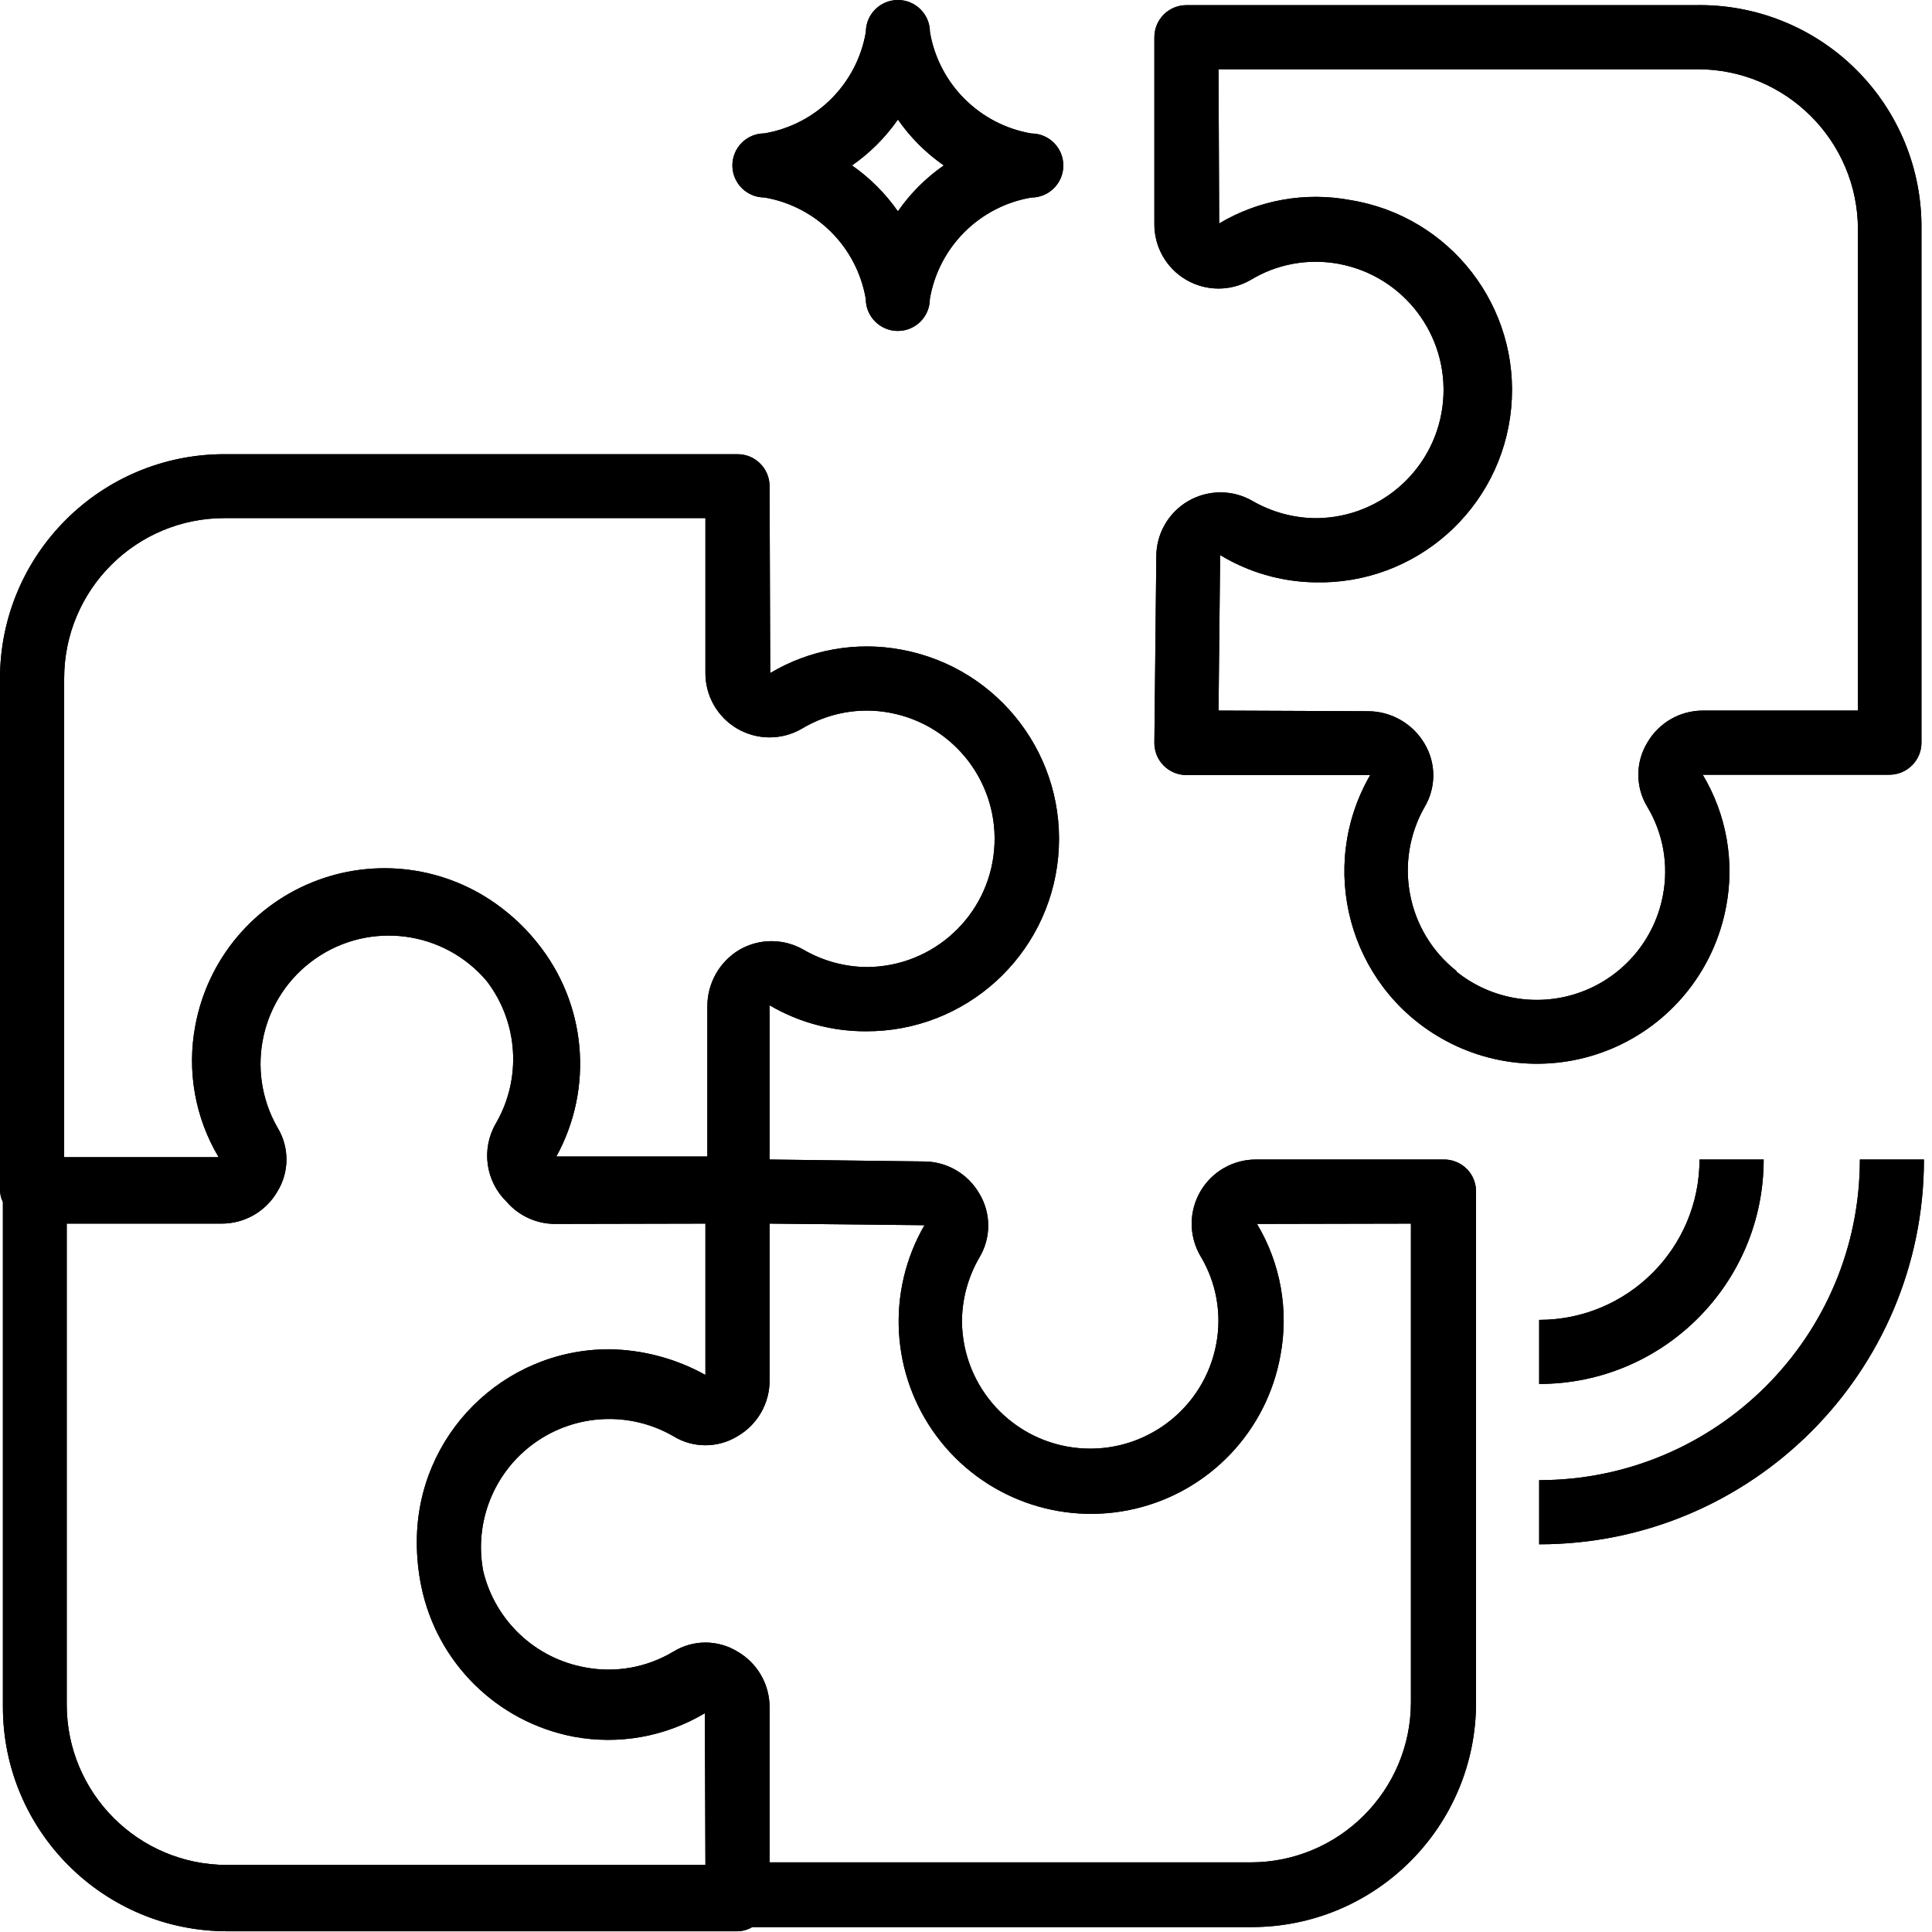
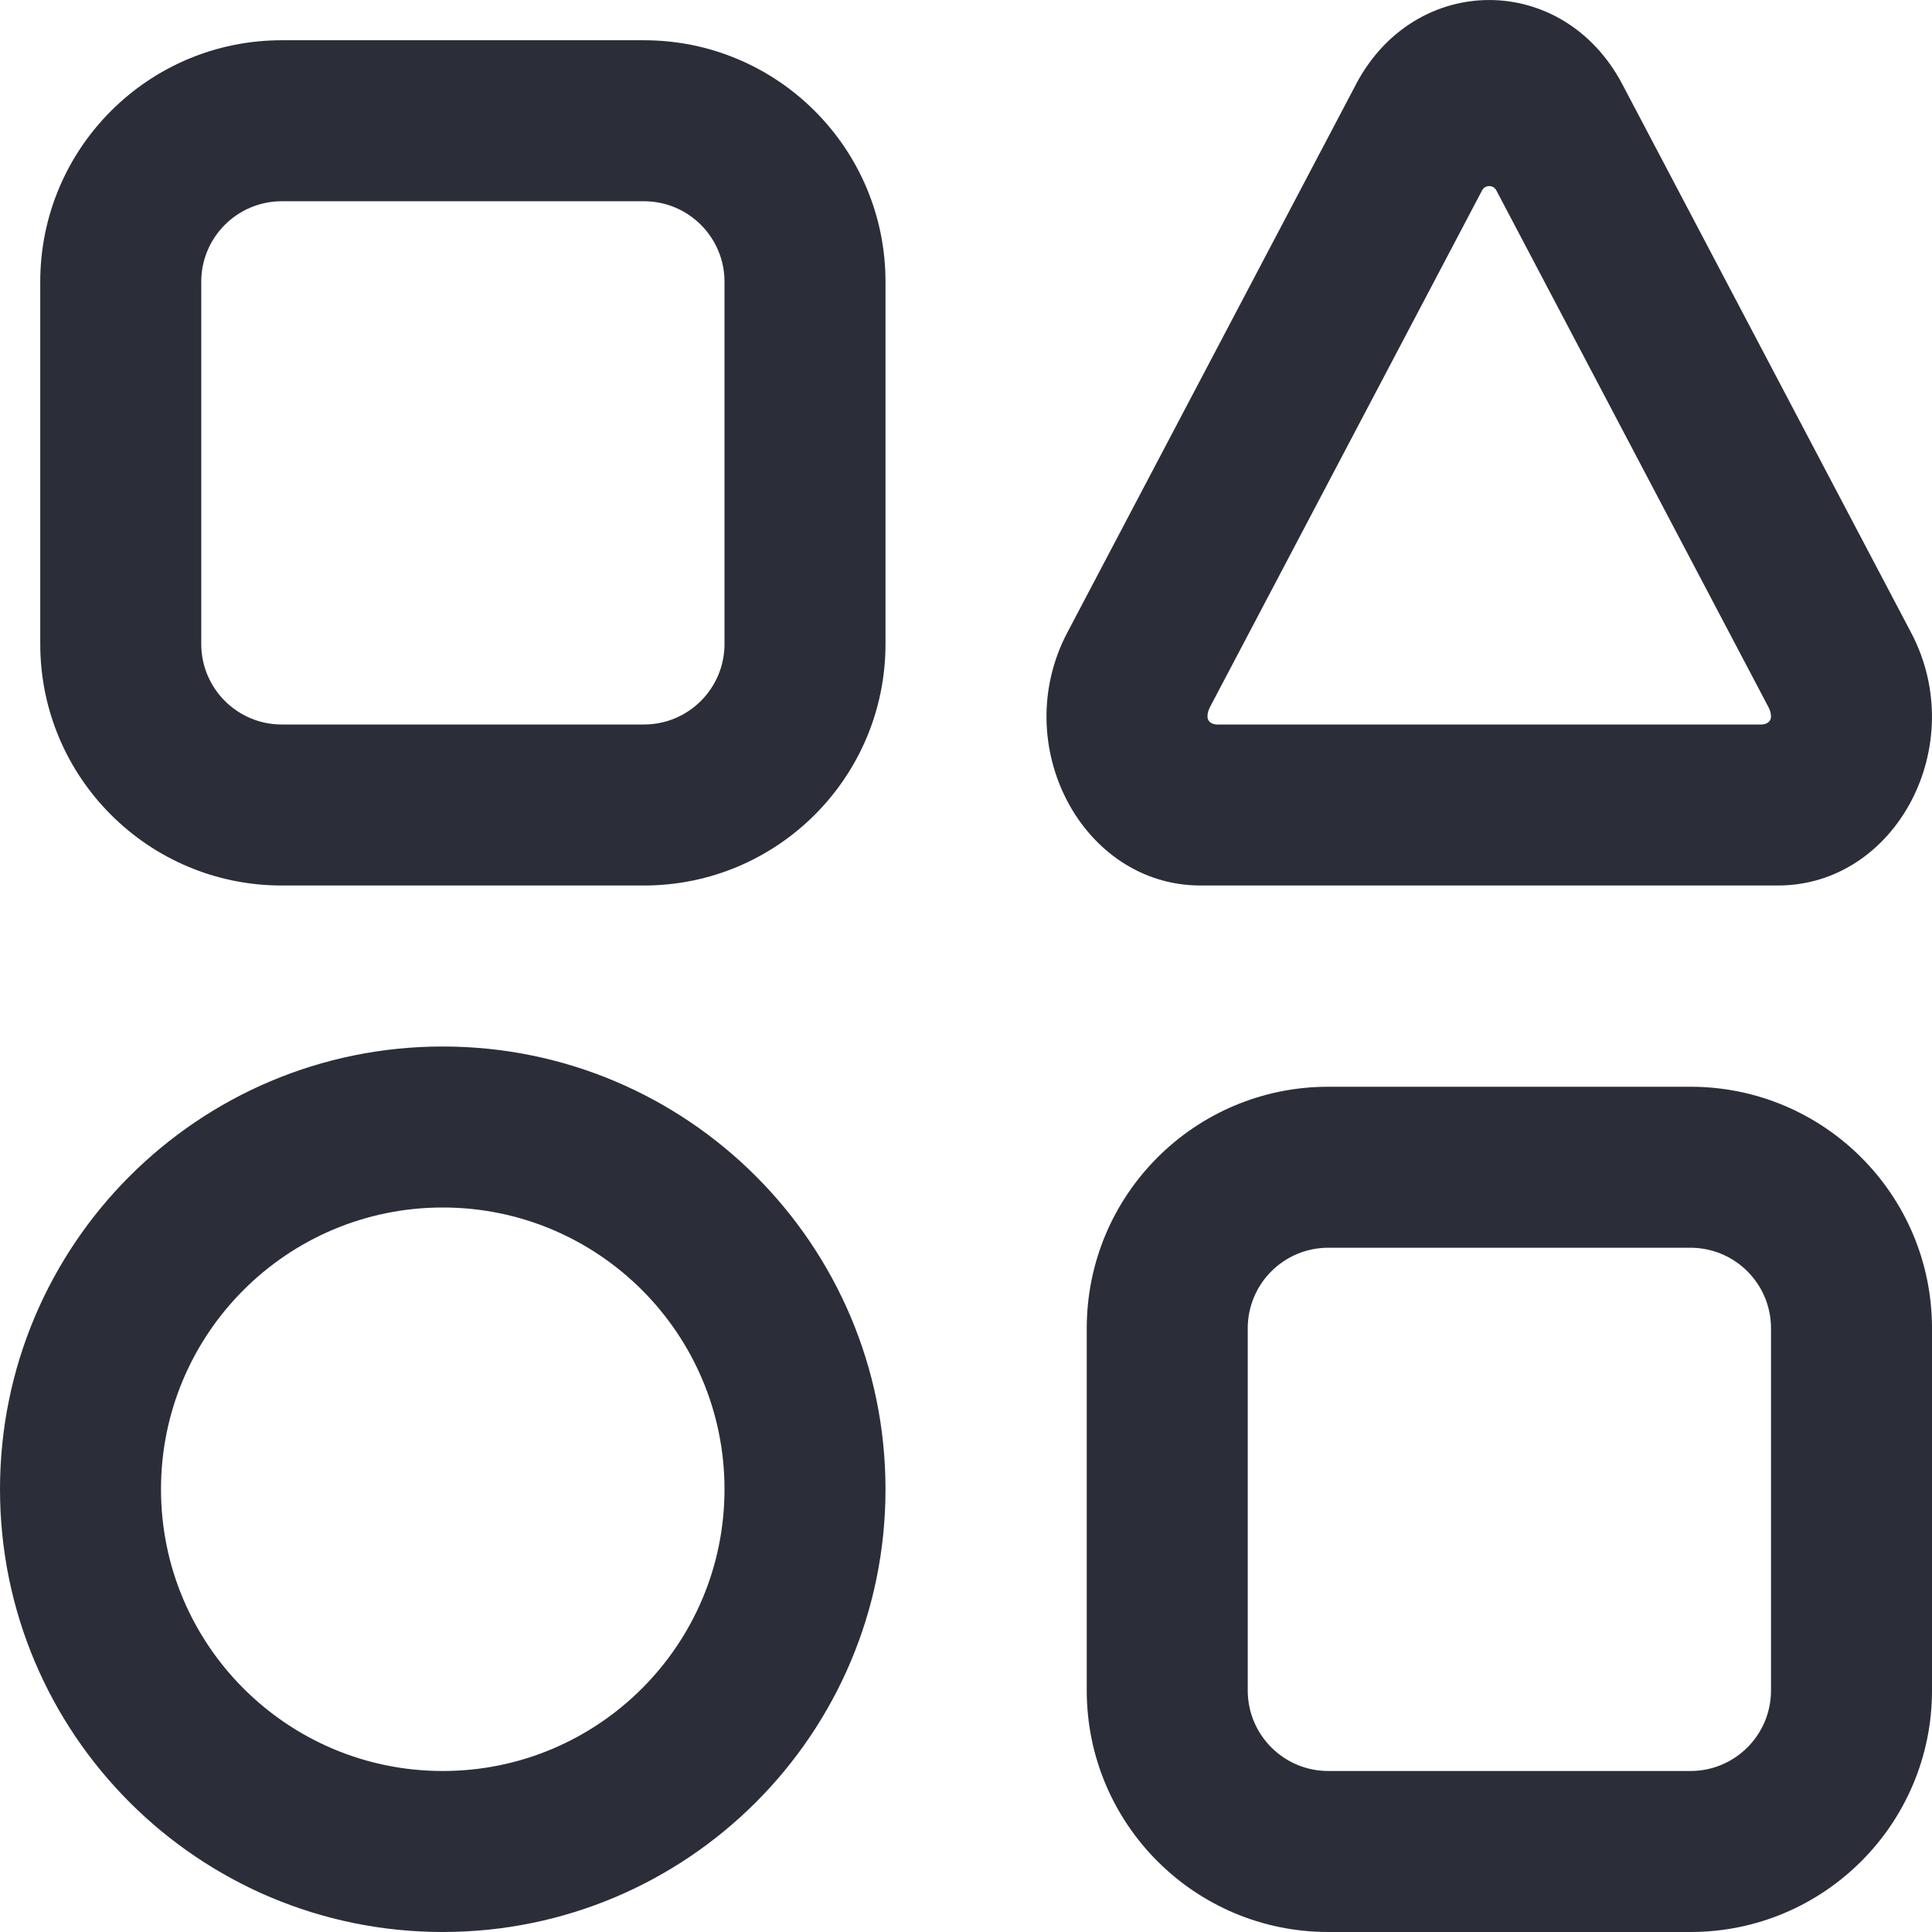
<svg xmlns="http://www.w3.org/2000/svg" fill="none" viewBox="0 0 24 24">
-   <path fill-rule="evenodd" clip-rule="evenodd" d="M11.552.398c.11.644.615 1.149 1.259 1.26a.398.398 0 1 1 0 .796 1.541 1.541 0 0 0-1.26 1.259.398.398 0 0 1-.796 0 1.542 1.542 0 0 0-1.259-1.26.398.398 0 0 1 0-.796 1.542 1.542 0 0 0 1.26-1.259.398.398 0 1 1 .796 0Zm-.968 1.657c.222.155.415.348.57.57.154-.222.347-.415.57-.57a2.278 2.278 0 0 1-.57-.57 2.278 2.278 0 0 1-.57.57ZM21.06.064a2.753 2.753 0 0 1 2.809 2.788v6.374c0 .22-.179.398-.399.398h-2.318c.295.493.399 1.077.29 1.641a2.39 2.39 0 0 1-3.546 1.628 2.39 2.39 0 0 1-.875-3.265h-2.286a.398.398 0 0 1-.395-.402l.024-2.303a.797.797 0 0 1 1.195-.7c.242.14.517.214.797.214a1.593 1.593 0 0 0 .275-3.159c-.378-.07-.767 0-1.096.2a.797.797 0 0 1-1.195-.698V.462a.398.398 0 0 1 .398-.398h6.322Zm.096 8.763h1.924V2.852c0-1.1-.892-1.992-1.992-1.992h-5.951l.008 1.916a2.338 2.338 0 0 1 1.633-.29 2.39 2.39 0 0 1-.446 4.748 2.339 2.339 0 0 1-1.175-.339l-.02 1.932 1.852.008a.817.817 0 0 1 .705.399.769.769 0 0 1 0 .796 1.593 1.593 0 0 0 .399 2.032v.008a1.594 1.594 0 0 0 2.565-.952 1.561 1.561 0 0 0-.195-1.096.769.769 0 0 1 0-.796.797.797 0 0 1 .693-.399ZM18.22 14.52a.398.398 0 0 0-.295-.116h-2.318a.797.797 0 0 0-.697 1.195c.199.328.27.718.199 1.095a1.593 1.593 0 0 1-3.159-.274c0-.28.075-.555.215-.797a.769.769 0 0 0 0-.797.797.797 0 0 0-.7-.398l-1.905-.024v-1.916a2.35 2.35 0 0 0 1.195.323 2.39 2.39 0 0 0 .446-4.74 2.338 2.338 0 0 0-1.633.29L9.56 6.04a.398.398 0 0 0-.398-.398H2.788A2.788 2.788 0 0 0 0 8.428v6.35c0 .053.012.106.036.155v6.27a2.788 2.788 0 0 0 2.788 2.788h6.338a.375.375 0 0 0 .183-.052h6.202a2.788 2.788 0 0 0 2.789-2.788v-6.35a.399.399 0 0 0-.116-.282ZM.797 8.428c0-1.1.891-1.992 1.991-1.992h5.975v1.92a.797.797 0 0 0 1.196.697c.328-.198.718-.27 1.095-.199a1.593 1.593 0 0 1-.275 3.159c-.28 0-.555-.075-.797-.215a.797.797 0 0 0-.796 0 .817.817 0 0 0-.399.705v1.864H6.911a2.39 2.39 0 0 0-.235-2.653 2.442 2.442 0 0 0-.398-.398 2.39 2.39 0 0 0-3.852 1.426 2.338 2.338 0 0 0 .29 1.633H.797V8.43Zm.032 12.747c0 1.1.891 1.992 1.991 1.992h5.943l-.007-1.885a2.342 2.342 0 0 1-1.634.291 2.39 2.39 0 0 1-1.888-1.864 2.678 2.678 0 0 1-.056-.558 2.39 2.39 0 0 1 2.39-2.39 2.54 2.54 0 0 1 1.195.319V15.2l-1.868.004c-.23 0-.45-.1-.601-.275a.797.797 0 0 1-.135-.972 1.593 1.593 0 0 0-.112-1.769 1.593 1.593 0 0 0-2.601 1.817.76.76 0 0 1 0 .796.797.797 0 0 1-.693.399H.829v5.975Zm16.698-.032c0 1.1-.892 1.992-1.992 1.992H9.56v-1.924a.797.797 0 0 0-.398-.694.761.761 0 0 0-.797 0 1.562 1.562 0 0 1-1.095.196 1.593 1.593 0 0 1-1.267-1.195 1.593 1.593 0 0 1 2.362-1.677c.244.15.552.15.797 0a.797.797 0 0 0 .398-.701V15.2l1.924.02a2.39 2.39 0 1 0 4.422 1.617 2.338 2.338 0 0 0-.291-1.633l1.912-.004v5.943Z" fill="#000" />
-   <path d="M21.112 14.404c0 1.1-.892 1.992-1.992 1.992v.796a2.788 2.788 0 0 0 2.789-2.788h-.797Z" fill="#000" />
-   <path d="M19.12 18.387c2.2 0 3.984-1.783 3.984-3.983h.796a4.78 4.78 0 0 1-4.78 4.78v-.797Z" fill="#000" />
-   <path fill-rule="evenodd" clip-rule="evenodd" d="M11.552.398c.11.644.615 1.149 1.259 1.26a.398.398 0 1 1 0 .796 1.541 1.541 0 0 0-1.26 1.259.398.398 0 0 1-.796 0 1.542 1.542 0 0 0-1.259-1.26.398.398 0 0 1 0-.796 1.542 1.542 0 0 0 1.26-1.259.398.398 0 1 1 .796 0Zm-.968 1.657c.222.155.415.348.57.57.154-.222.347-.415.57-.57a2.278 2.278 0 0 1-.57-.57 2.278 2.278 0 0 1-.57.57ZM21.06.064a2.753 2.753 0 0 1 2.809 2.788v6.374c0 .22-.179.398-.399.398h-2.318c.295.493.399 1.077.29 1.641a2.39 2.39 0 0 1-3.546 1.628 2.39 2.39 0 0 1-.875-3.265h-2.286a.398.398 0 0 1-.395-.402l.024-2.303a.797.797 0 0 1 1.195-.7c.242.14.517.214.797.214a1.593 1.593 0 0 0 .275-3.159c-.378-.07-.767 0-1.096.2a.797.797 0 0 1-1.195-.698V.462a.398.398 0 0 1 .398-.398h6.322Zm.096 8.763h1.924V2.852c0-1.1-.892-1.992-1.992-1.992h-5.951l.008 1.916a2.338 2.338 0 0 1 1.633-.29 2.39 2.39 0 0 1-.446 4.748 2.339 2.339 0 0 1-1.175-.339l-.02 1.932 1.852.008a.817.817 0 0 1 .705.399.769.769 0 0 1 0 .796 1.593 1.593 0 0 0 .399 2.032v.008a1.594 1.594 0 0 0 2.565-.952 1.561 1.561 0 0 0-.195-1.096.769.769 0 0 1 0-.796.797.797 0 0 1 .693-.399ZM18.22 14.52a.398.398 0 0 0-.295-.116h-2.318a.797.797 0 0 0-.697 1.195c.199.328.27.718.199 1.095a1.593 1.593 0 0 1-3.159-.274c0-.28.075-.555.215-.797a.769.769 0 0 0 0-.797.797.797 0 0 0-.7-.398l-1.905-.024v-1.916a2.35 2.35 0 0 0 1.195.323 2.39 2.39 0 0 0 .446-4.74 2.338 2.338 0 0 0-1.633.29L9.56 6.04a.398.398 0 0 0-.398-.398H2.788A2.788 2.788 0 0 0 0 8.428v6.35c0 .053.012.106.036.155v6.27a2.788 2.788 0 0 0 2.788 2.788h6.338a.375.375 0 0 0 .183-.052h6.202a2.788 2.788 0 0 0 2.789-2.788v-6.35a.399.399 0 0 0-.116-.282ZM.797 8.428c0-1.1.891-1.992 1.991-1.992h5.975v1.92a.797.797 0 0 0 1.196.697c.328-.198.718-.27 1.095-.199a1.593 1.593 0 0 1-.275 3.159c-.28 0-.555-.075-.797-.215a.797.797 0 0 0-.796 0 .817.817 0 0 0-.399.705v1.864H6.911a2.39 2.39 0 0 0-.235-2.653 2.442 2.442 0 0 0-.398-.398 2.39 2.39 0 0 0-3.852 1.426 2.338 2.338 0 0 0 .29 1.633H.797V8.43Zm.032 12.747c0 1.1.891 1.992 1.991 1.992h5.943l-.007-1.885a2.342 2.342 0 0 1-1.634.291 2.39 2.39 0 0 1-1.888-1.864 2.678 2.678 0 0 1-.056-.558 2.39 2.39 0 0 1 2.39-2.39 2.54 2.54 0 0 1 1.195.319V15.2l-1.868.004c-.23 0-.45-.1-.601-.275a.797.797 0 0 1-.135-.972 1.593 1.593 0 0 0-.112-1.769 1.593 1.593 0 0 0-2.601 1.817.76.76 0 0 1 0 .796.797.797 0 0 1-.693.399H.829v5.975Zm16.698-.032c0 1.1-.892 1.992-1.992 1.992H9.56v-1.924a.797.797 0 0 0-.398-.694.761.761 0 0 0-.797 0 1.562 1.562 0 0 1-1.095.196 1.593 1.593 0 0 1-1.267-1.195 1.593 1.593 0 0 1 2.362-1.677c.244.15.552.15.797 0a.797.797 0 0 0 .398-.701V15.2l1.924.02a2.39 2.39 0 1 0 4.422 1.617 2.338 2.338 0 0 0-.291-1.633l1.912-.004v5.943Z" fill="#000" />
-   <path d="M21.112 14.404c0 1.1-.892 1.992-1.992 1.992v.796a2.788 2.788 0 0 0 2.789-2.788h-.797Z" fill="#000" />
-   <path d="M19.12 18.387c2.2 0 3.984-1.783 3.984-3.983h.796a4.78 4.78 0 0 1-4.78 4.78v-.797Z" fill="#000" />
+   <path fill-rule="evenodd" clip-rule="evenodd" d="m15.028 8.789 3.383-6.424c.037-.071.14-.071.177 0l3.383 6.424c.021.041.029.078.029.117C21.999 8.964 21.943 9 21.884 9h-6.768c-.059 0-.115-.036-.116-.094-.001-.038.007-.076.029-.117Zm1.816-7.741c.736-1.397 2.575-1.397 3.31 0l3.586 6.81C24.477 9.254 23.557 11 22.086 11h-7.172c-1.471 0-2.391-1.746-1.655-3.143l3.586-6.81ZM3.5 2.5H8c.552 0 1 .448 1 1V8c0 .552-.448 1-1 1H3.5c-.552 0-1-.448-1-1V3.5c0-.552.448-1 1-1Zm-3 1c0-1.657 1.343-3 3-3H8c1.657 0 3 1.343 3 3V8c0 1.657-1.343 3-3 3H3.5c-1.657 0-3-1.343-3-3V3.5Zm16 12H21c.552 0 1 .448 1 1V21c0 .552-.448 1-1 1h-4.5c-.552 0-1-.448-1-1v-4.5c0-.552.448-1 1-1Zm-3 1c0-1.657 1.343-3 3-3H21c1.657 0 3 1.343 3 3V21c0 1.657-1.343 3-3 3h-4.5c-1.657 0-3-1.343-3-3v-4.5Zm-8 5.5C7.433 22 9 20.433 9 18.5S7.433 15 5.5 15 2 16.567 2 18.5 3.567 22 5.5 22Zm0 2c3.038 0 5.5-2.462 5.5-5.5S8.538 13 5.5 13 0 15.462 0 18.5 2.462 24 5.5 24Z" fill="#2B2E38" />
</svg>
